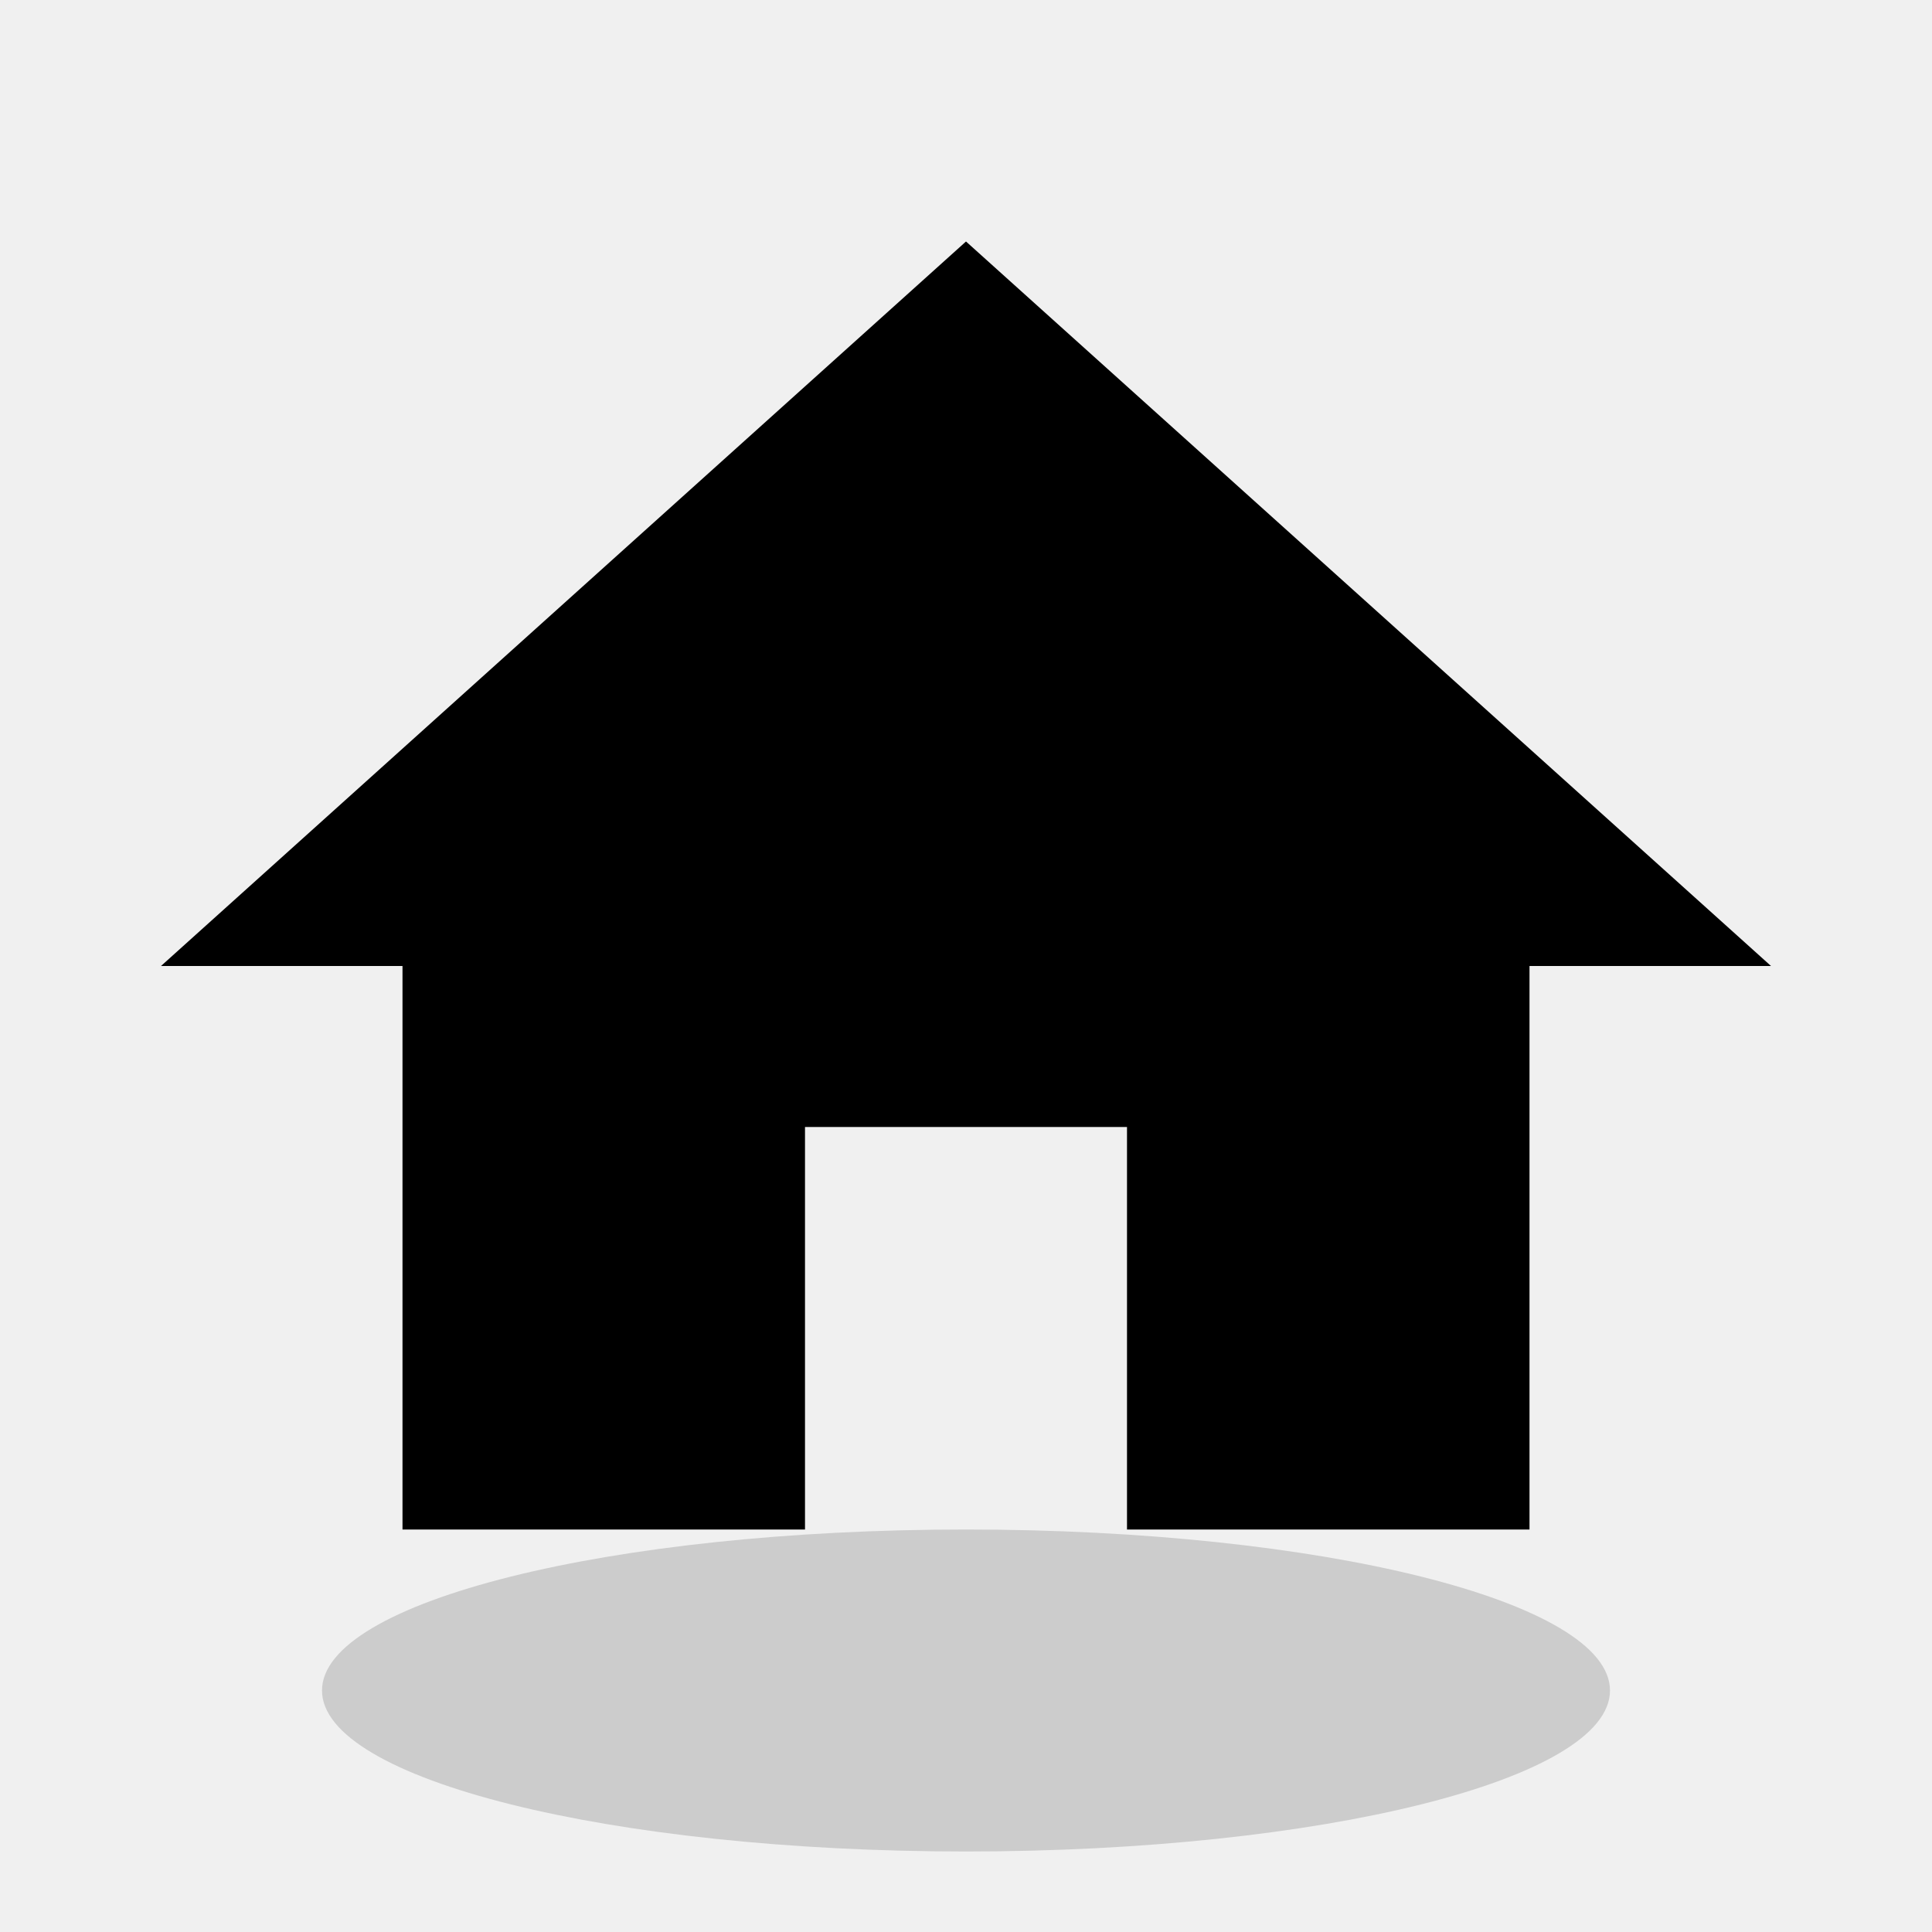
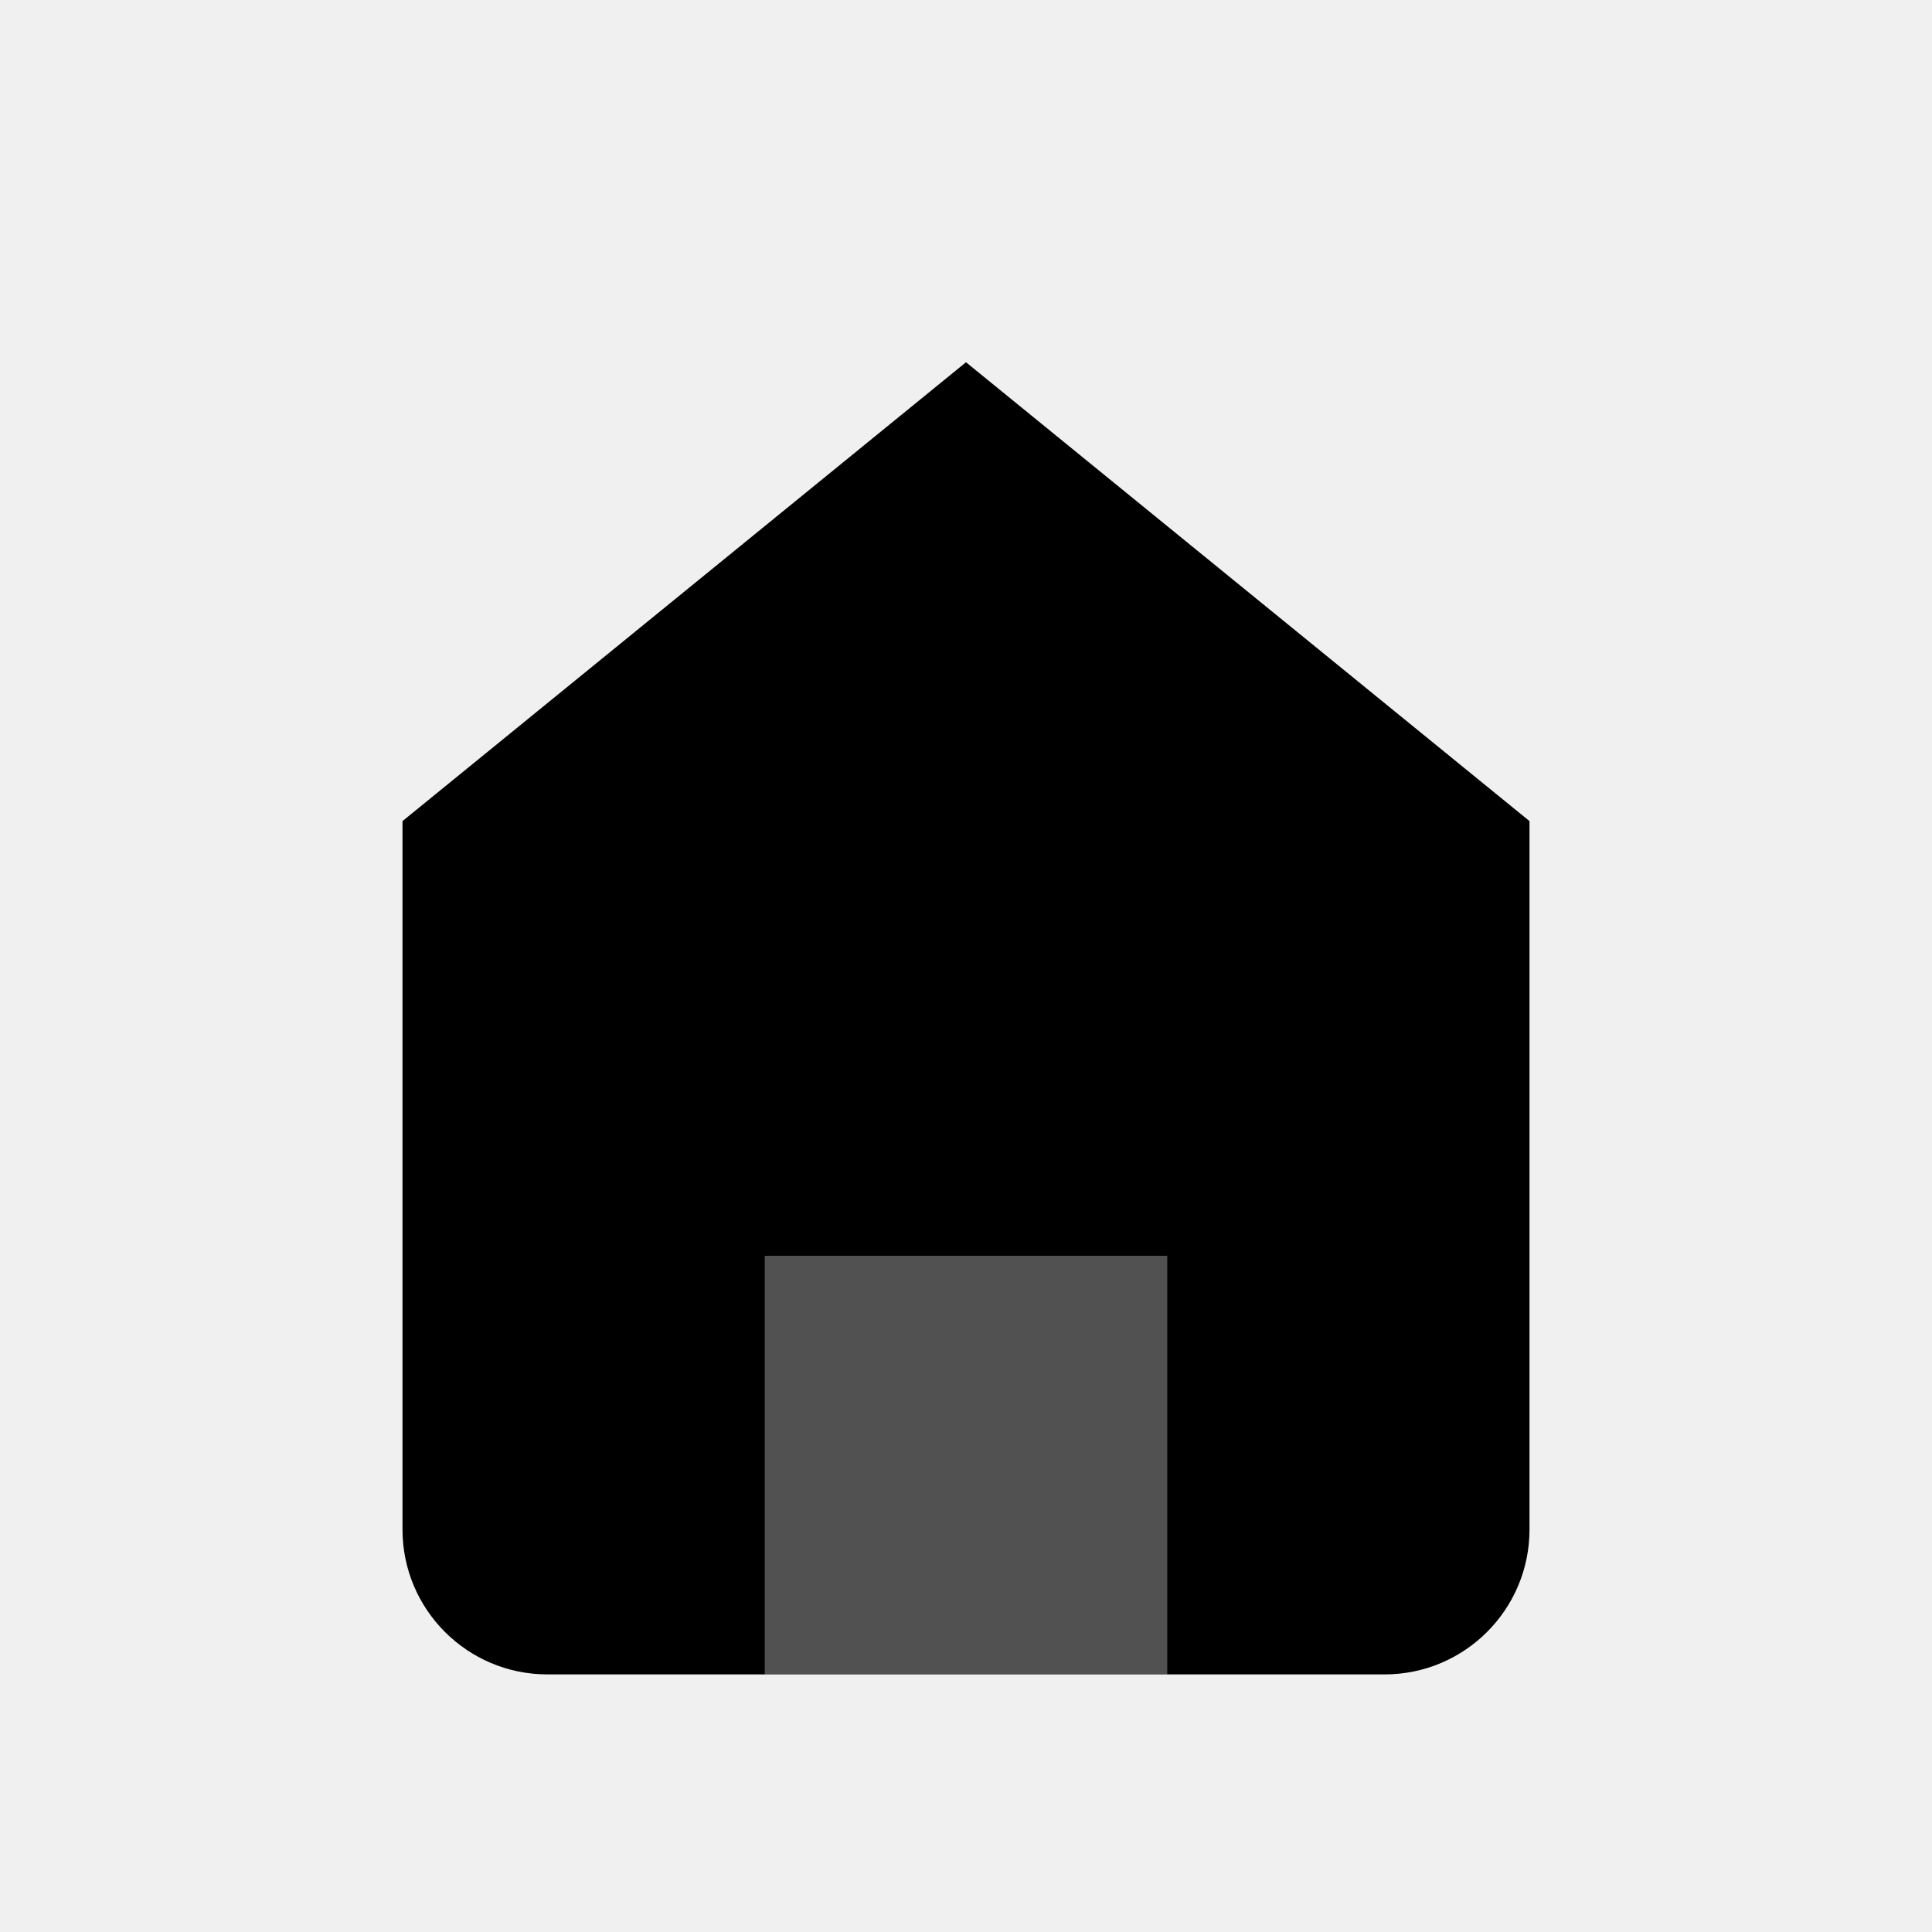
- <svg xmlns="http://www.w3.org/2000/svg" width="24" height="24" viewBox="0 0 24 24">
-   <ellipse cx="12" cy="21" rx="8" ry="2" fill="currentColor" fill-opacity="0.15" />
-   <path d="M10 19v-5h4v5h5v-7h3L12 3 2 12h3v7z" fill="currentColor" />
-   <path d="M7 12h10" stroke="currentColor" stroke-opacity="0.2" stroke-width="2" stroke-linecap="round" />
+ <svg xmlns="http://www.w3.org/2000/svg" width="24" height="24" viewBox="0 0 24 24" fill="none">
+   <path d="M5 10.2 12 4.5l7 5.7V19a1.8 1.8 0 0 1-1.8 1.8H6.8A1.8 1.8 0 0 1 5 19v-8.8z" fill="currentColor" />
+   <path d="M9.5 20.8v-5.2h5v5.2" fill="#fff" fill-opacity="0.32" />
</svg>
